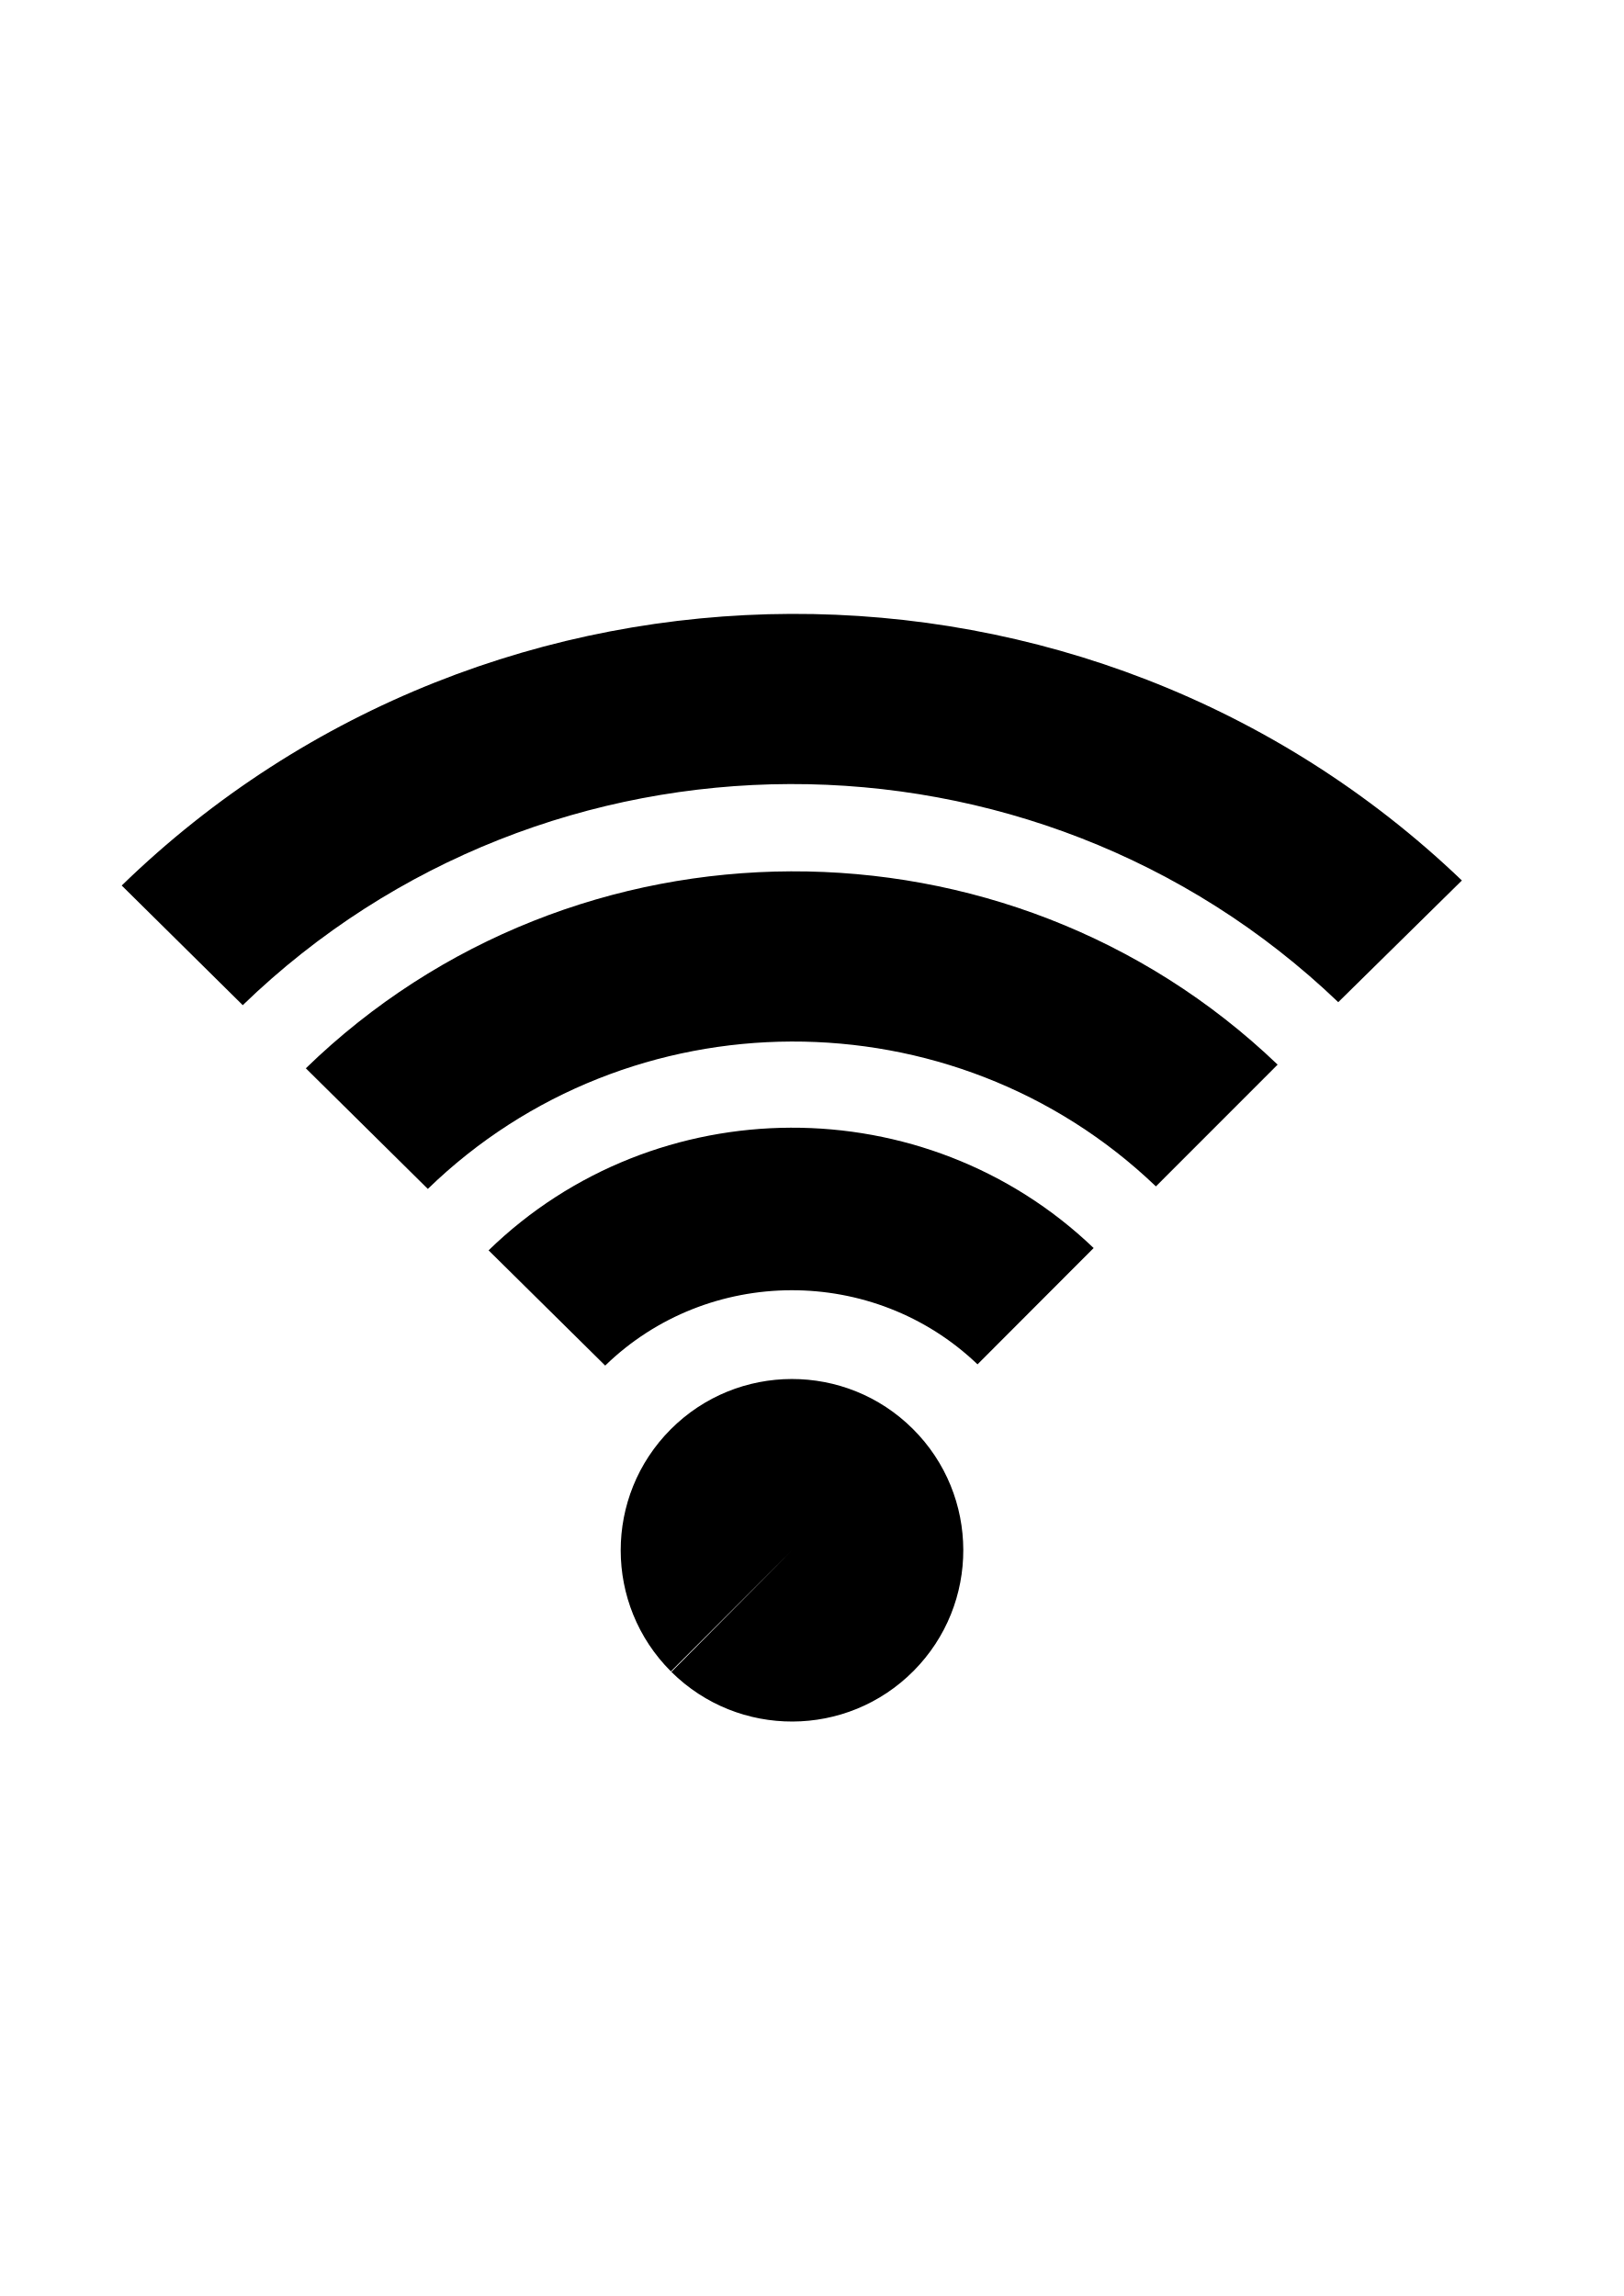
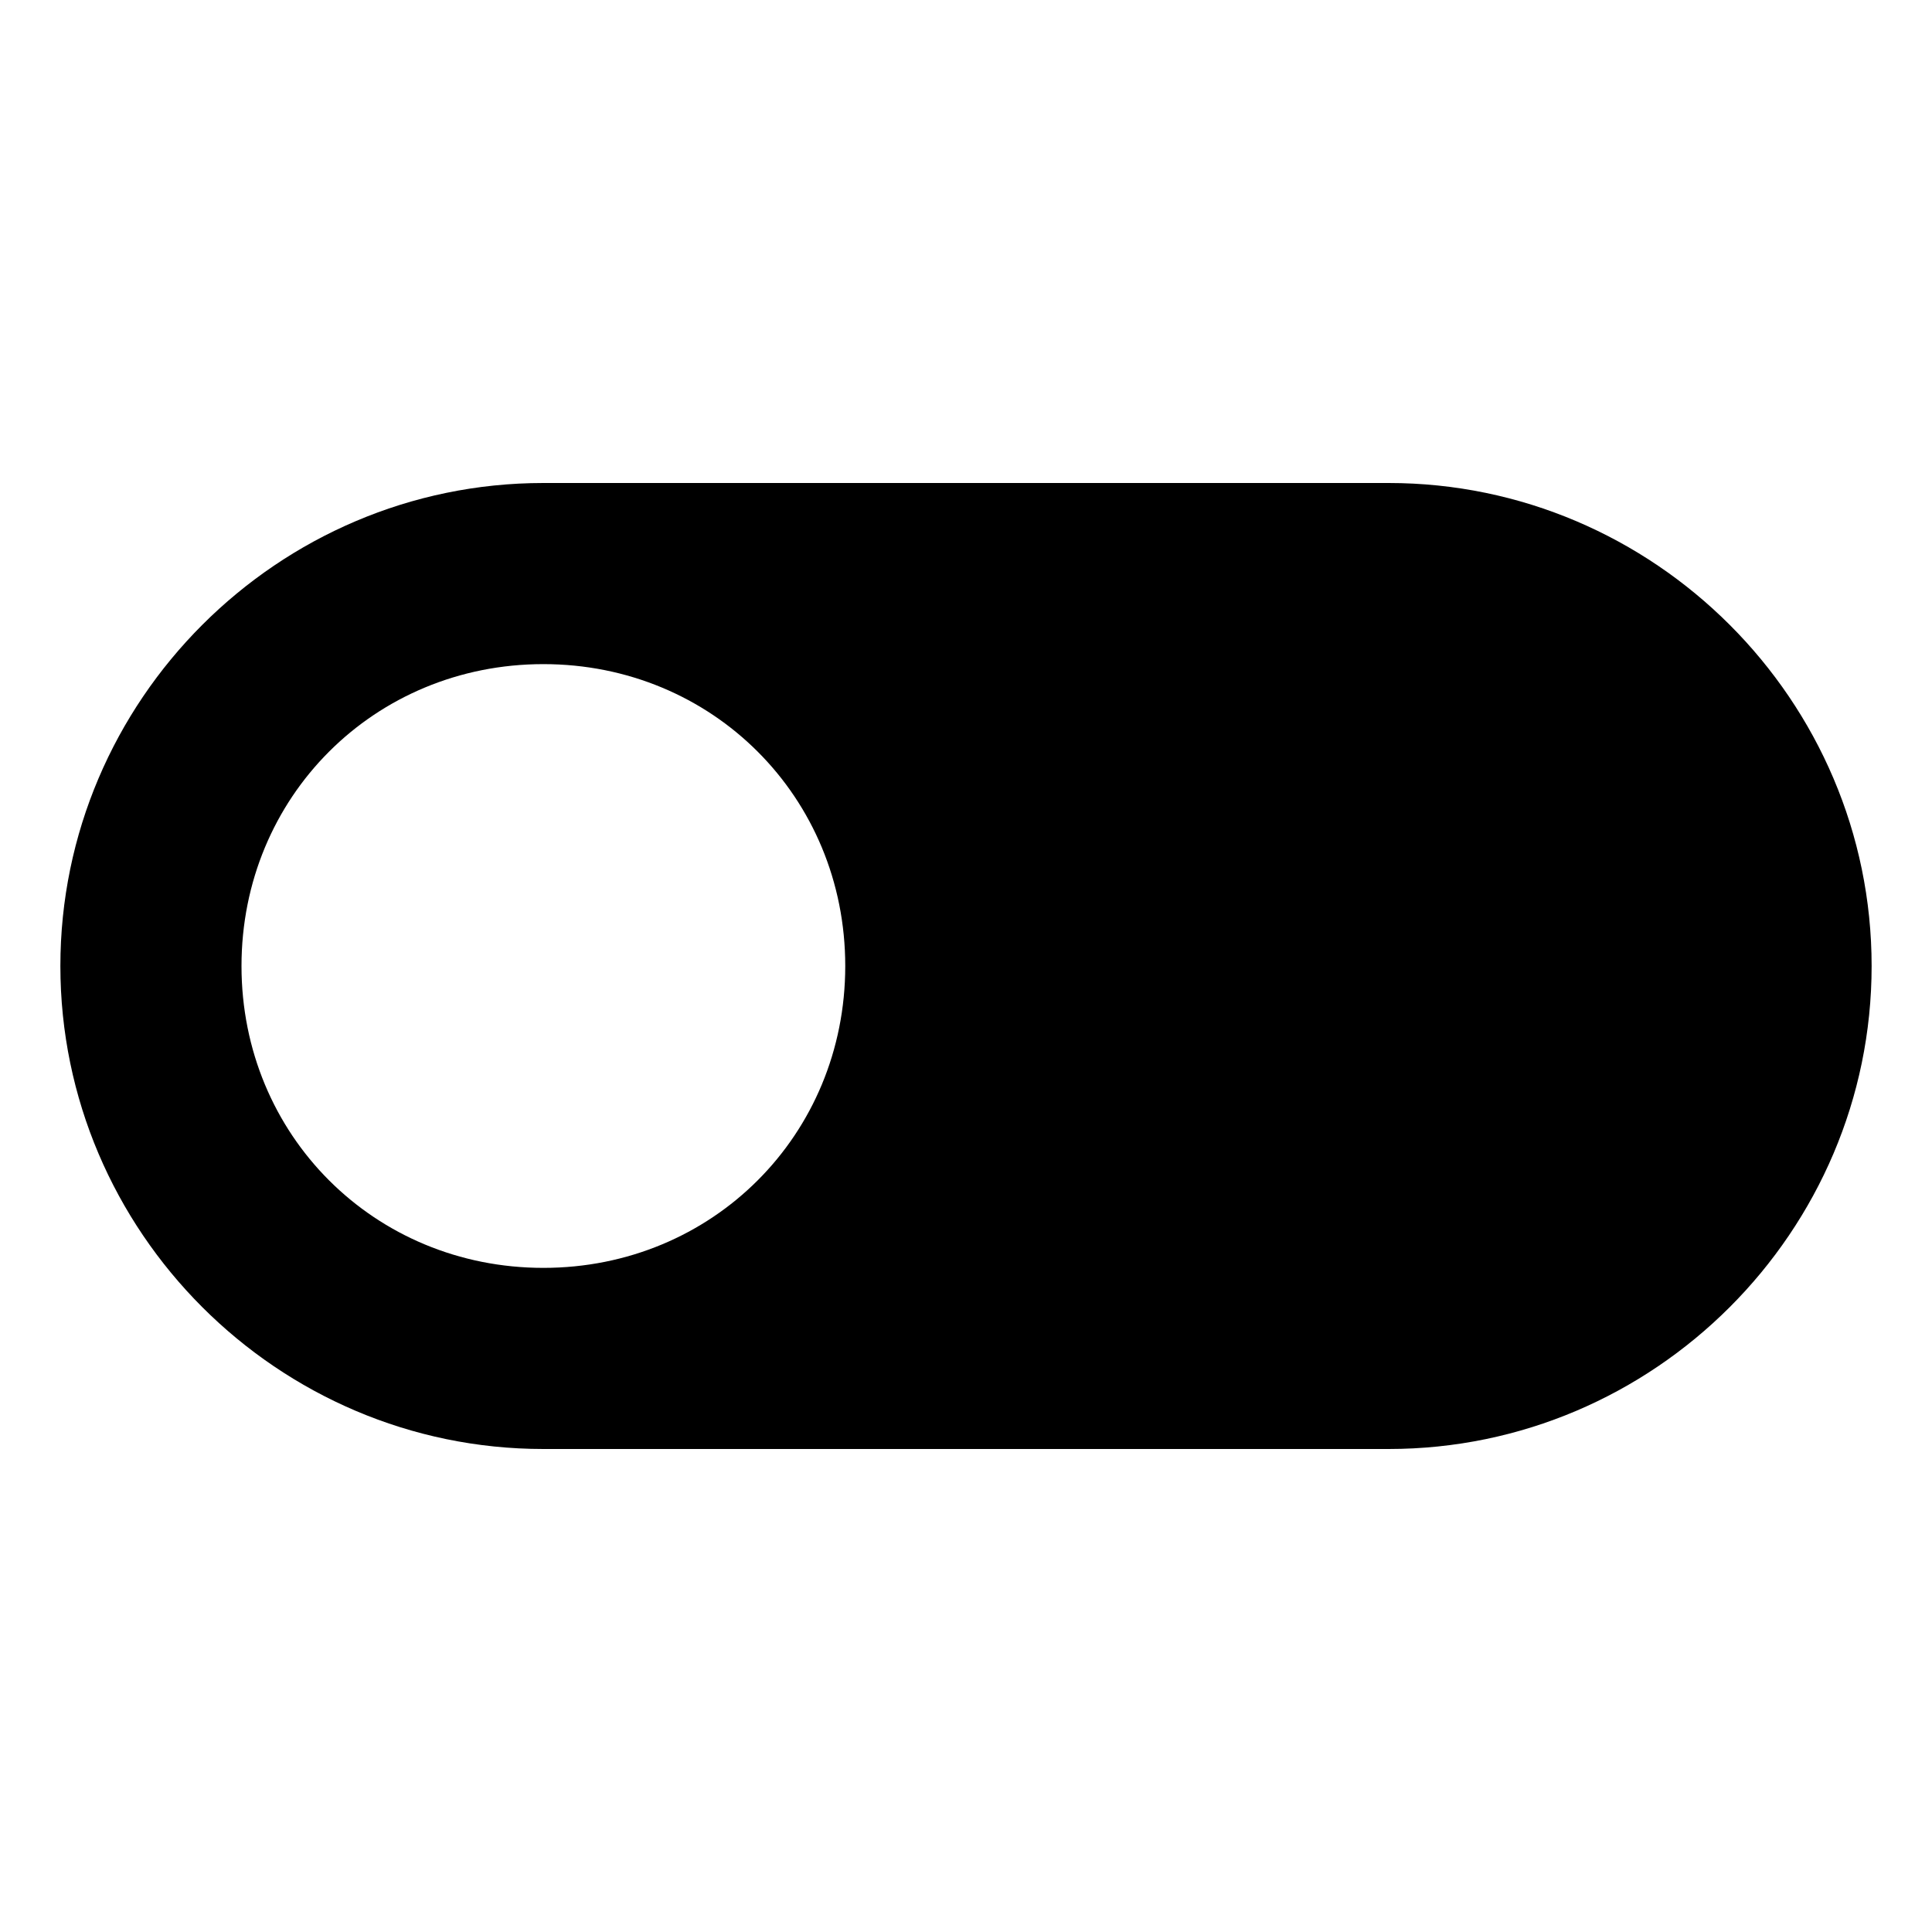
- <svg xmlns="http://www.w3.org/2000/svg" width="744.094" height="1052.362" id="svg4427" version="1.1">
-   <defs id="defs4429" />
-   <g id="layer1">
-     <path style="color:#000000;fill:#000000;fill-opacity:1;fill-rule:nonzero;stroke:none;stroke-width:0.531;marker:none;visibility:visible;display:inline;overflow:visible;enable-background:accumulate" d="m 362.467,399.374 c -80.452,0.303 -160.769,30.425 -222.312,90.281 l 55.906,55.281 c 92.256,-89.611 240.745,-90.142 333.656,-1.156 l 55.781,-55.813 C 523.487,428.577 442.918,399.071 362.467,399.374 z m -166.406,145.562 -0.125,0.094 z" id="path4391" />
-     <path style="color:#000000;fill:#000000;fill-opacity:1;fill-rule:nonzero;stroke:none;stroke-width:0.531;marker:none;visibility:visible;display:inline;overflow:visible;enable-background:accumulate" d="m 362.373,281.374 c -110.945,0.418 -221.724,41.957 -306.594,124.5 l 55.469,54.844 c 138.941,-134.555 362.262,-135.239 502.031,-1.375 l 56.656,-55.781 C 584.421,321.66 473.318,280.956 362.373,281.374 z m -251.125,179.344 -0.562,0.531 z" id="path4395" />
-     <path style="color:#000000;fill:#000000;fill-opacity:1;fill-rule:nonzero;stroke:none;stroke-width:0.531;marker:none;visibility:visible;display:inline;overflow:visible;enable-background:accumulate" d="m 362.342,516.874 c -50.088,0.189 -100.122,18.953 -138.438,56.219 l 53.438,52.812 c 47.181,-45.821 123.112,-46.068 170.625,-0.562 l 53.219,-53.312 c -38.607,-36.975 -88.756,-55.345 -138.844,-55.156 z m -85,109.031 -0.063,0.062 z" id="path4381" />
-     <path style="color:#000000;fill:#000000;fill-opacity:1;fill-rule:nonzero;stroke:none;stroke-width:0.531;marker:none;visibility:visible;display:inline;overflow:visible;enable-background:accumulate" id="path4411" d="m 780.992,634.37 a 78.5,78.5 0 1 1 0.23,0.229 L 836.5,578.862 z" transform="translate(-473.5452,131.7058)" />
-   </g>
+ <svg xmlns="http://www.w3.org/2000/svg" fill="#000000" height="800px" width="800px" version="1.1" id="Icons" viewBox="0 0 32 32" xml:space="preserve">
+   <path d="M23,8H9c-4.4,0-8,3.6-8,8s3.6,8,8,8h14c4.4,0,8-3.6,8-8S27.4,8,23,8z M9,21c-2.8,0-5-2.2-5-5s2.2-5,5-5s5,2.2,5,5  S11.8,21,9,21z" />
</svg>
